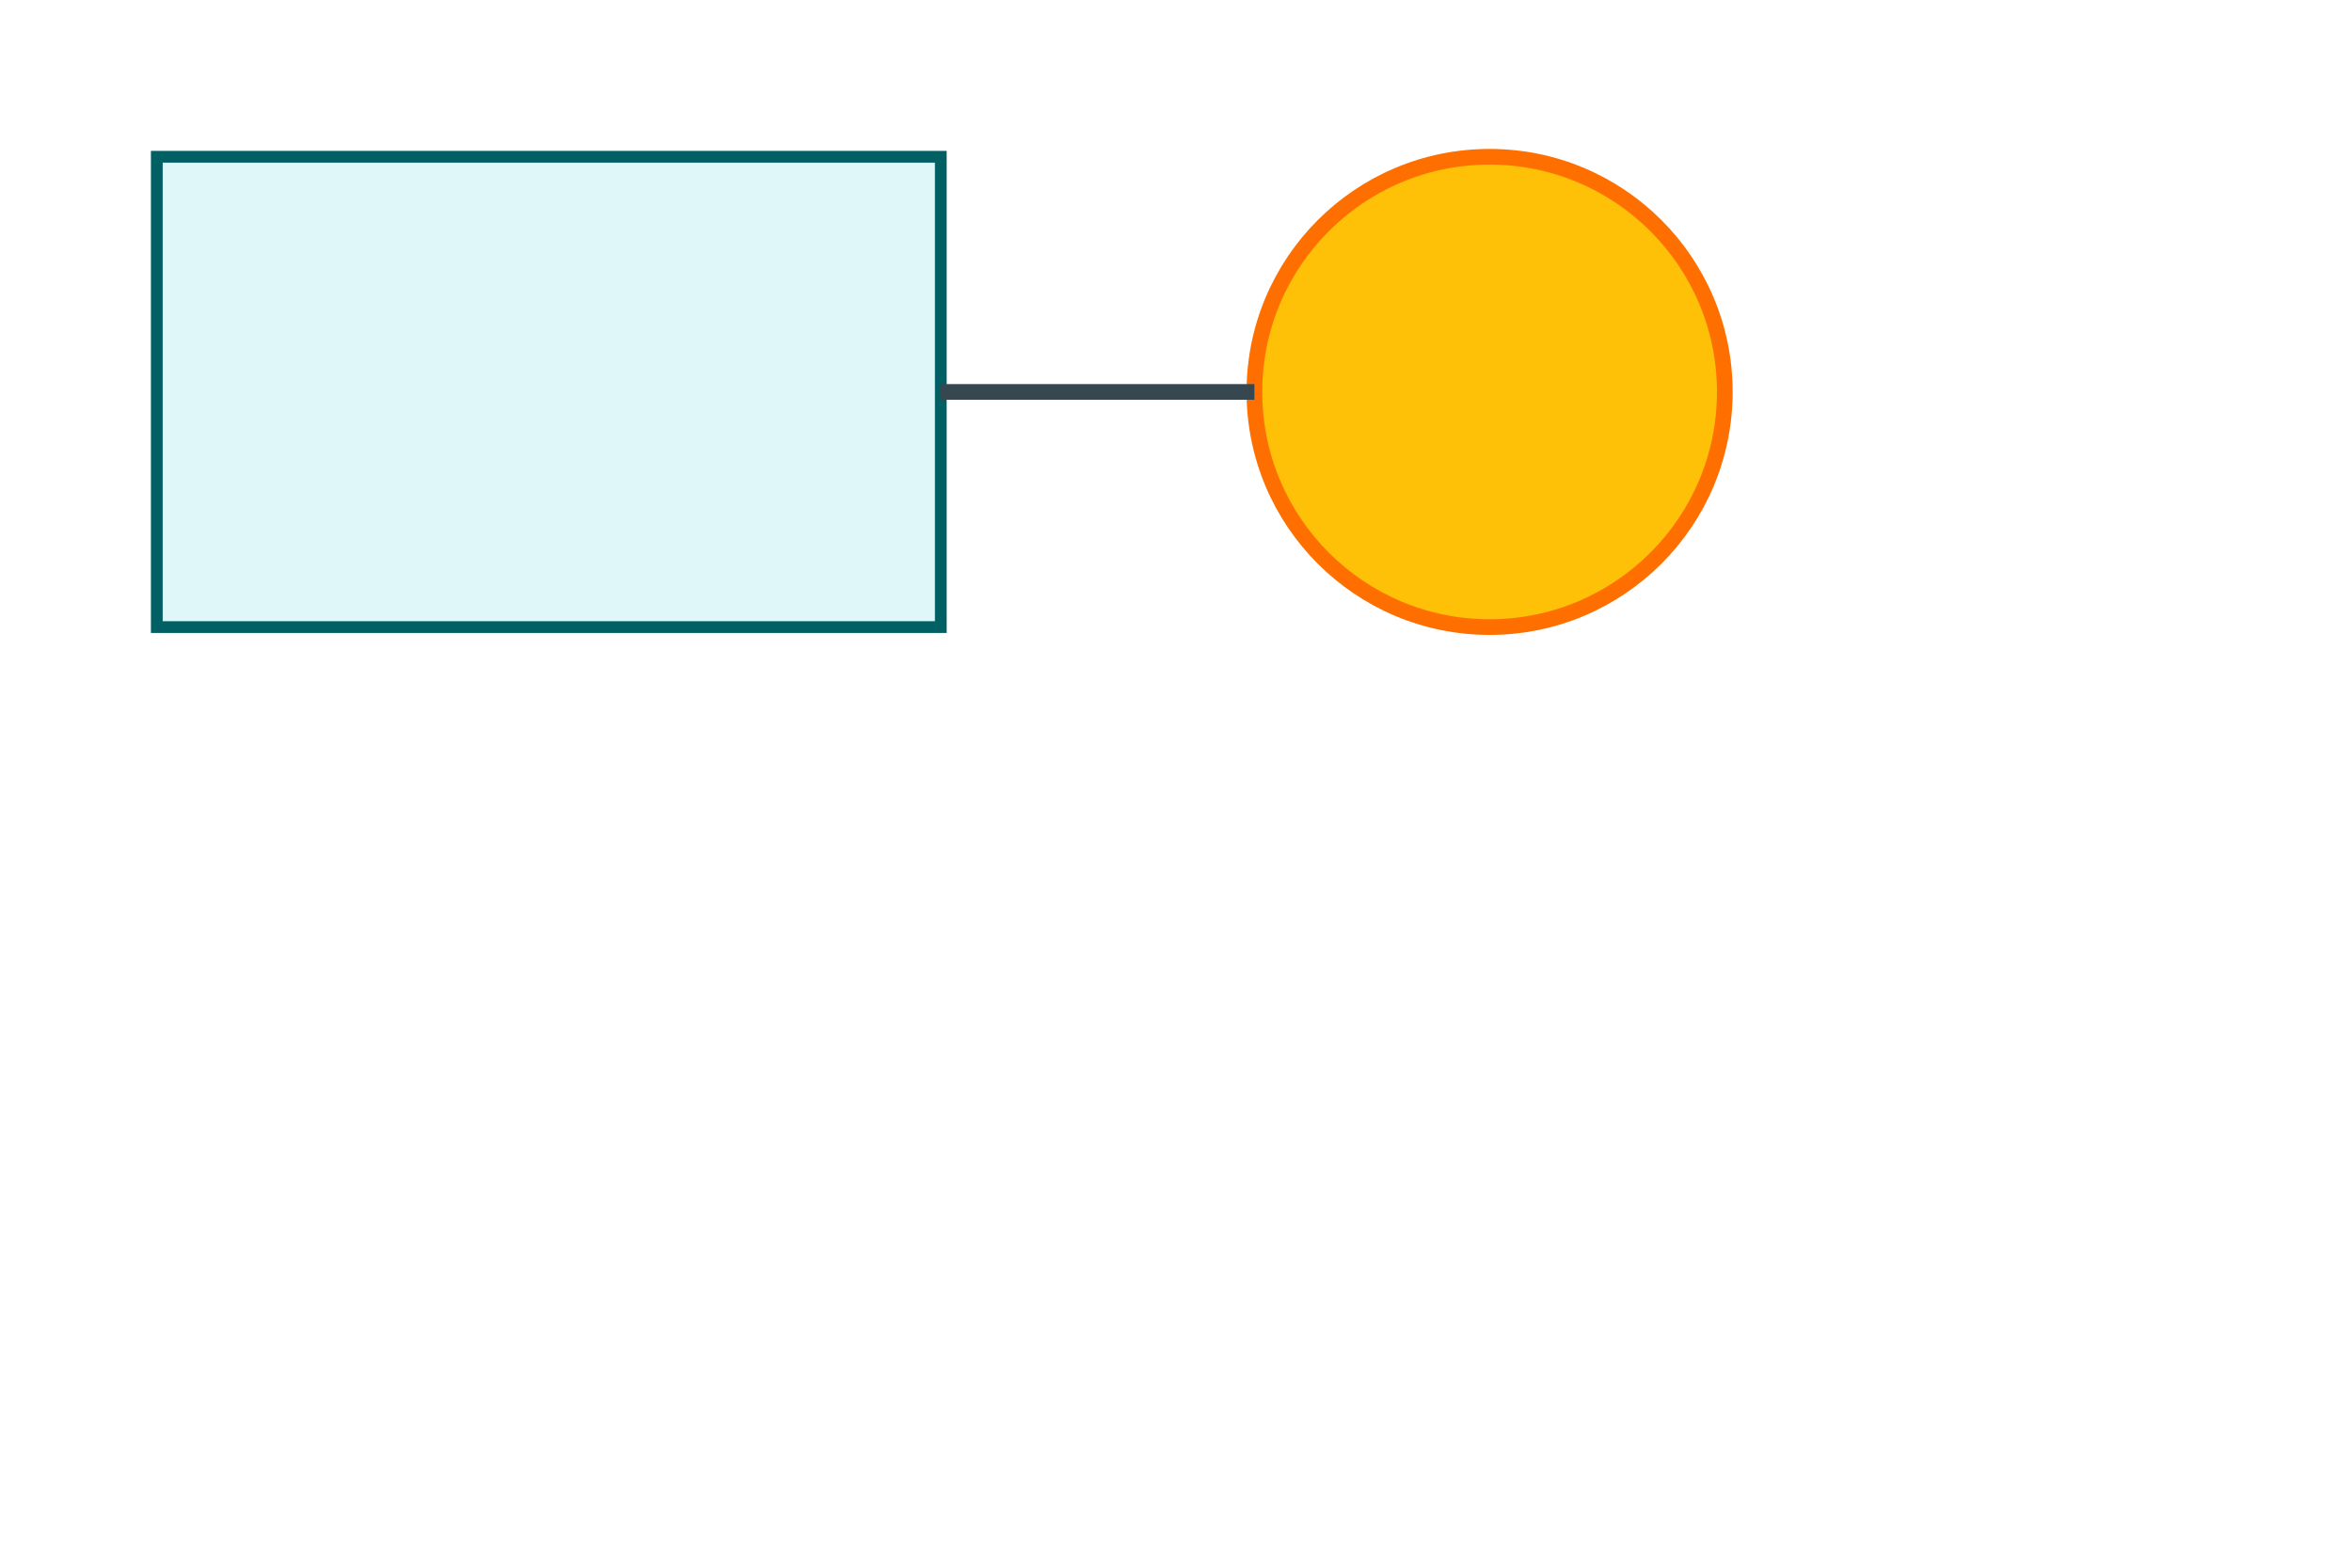
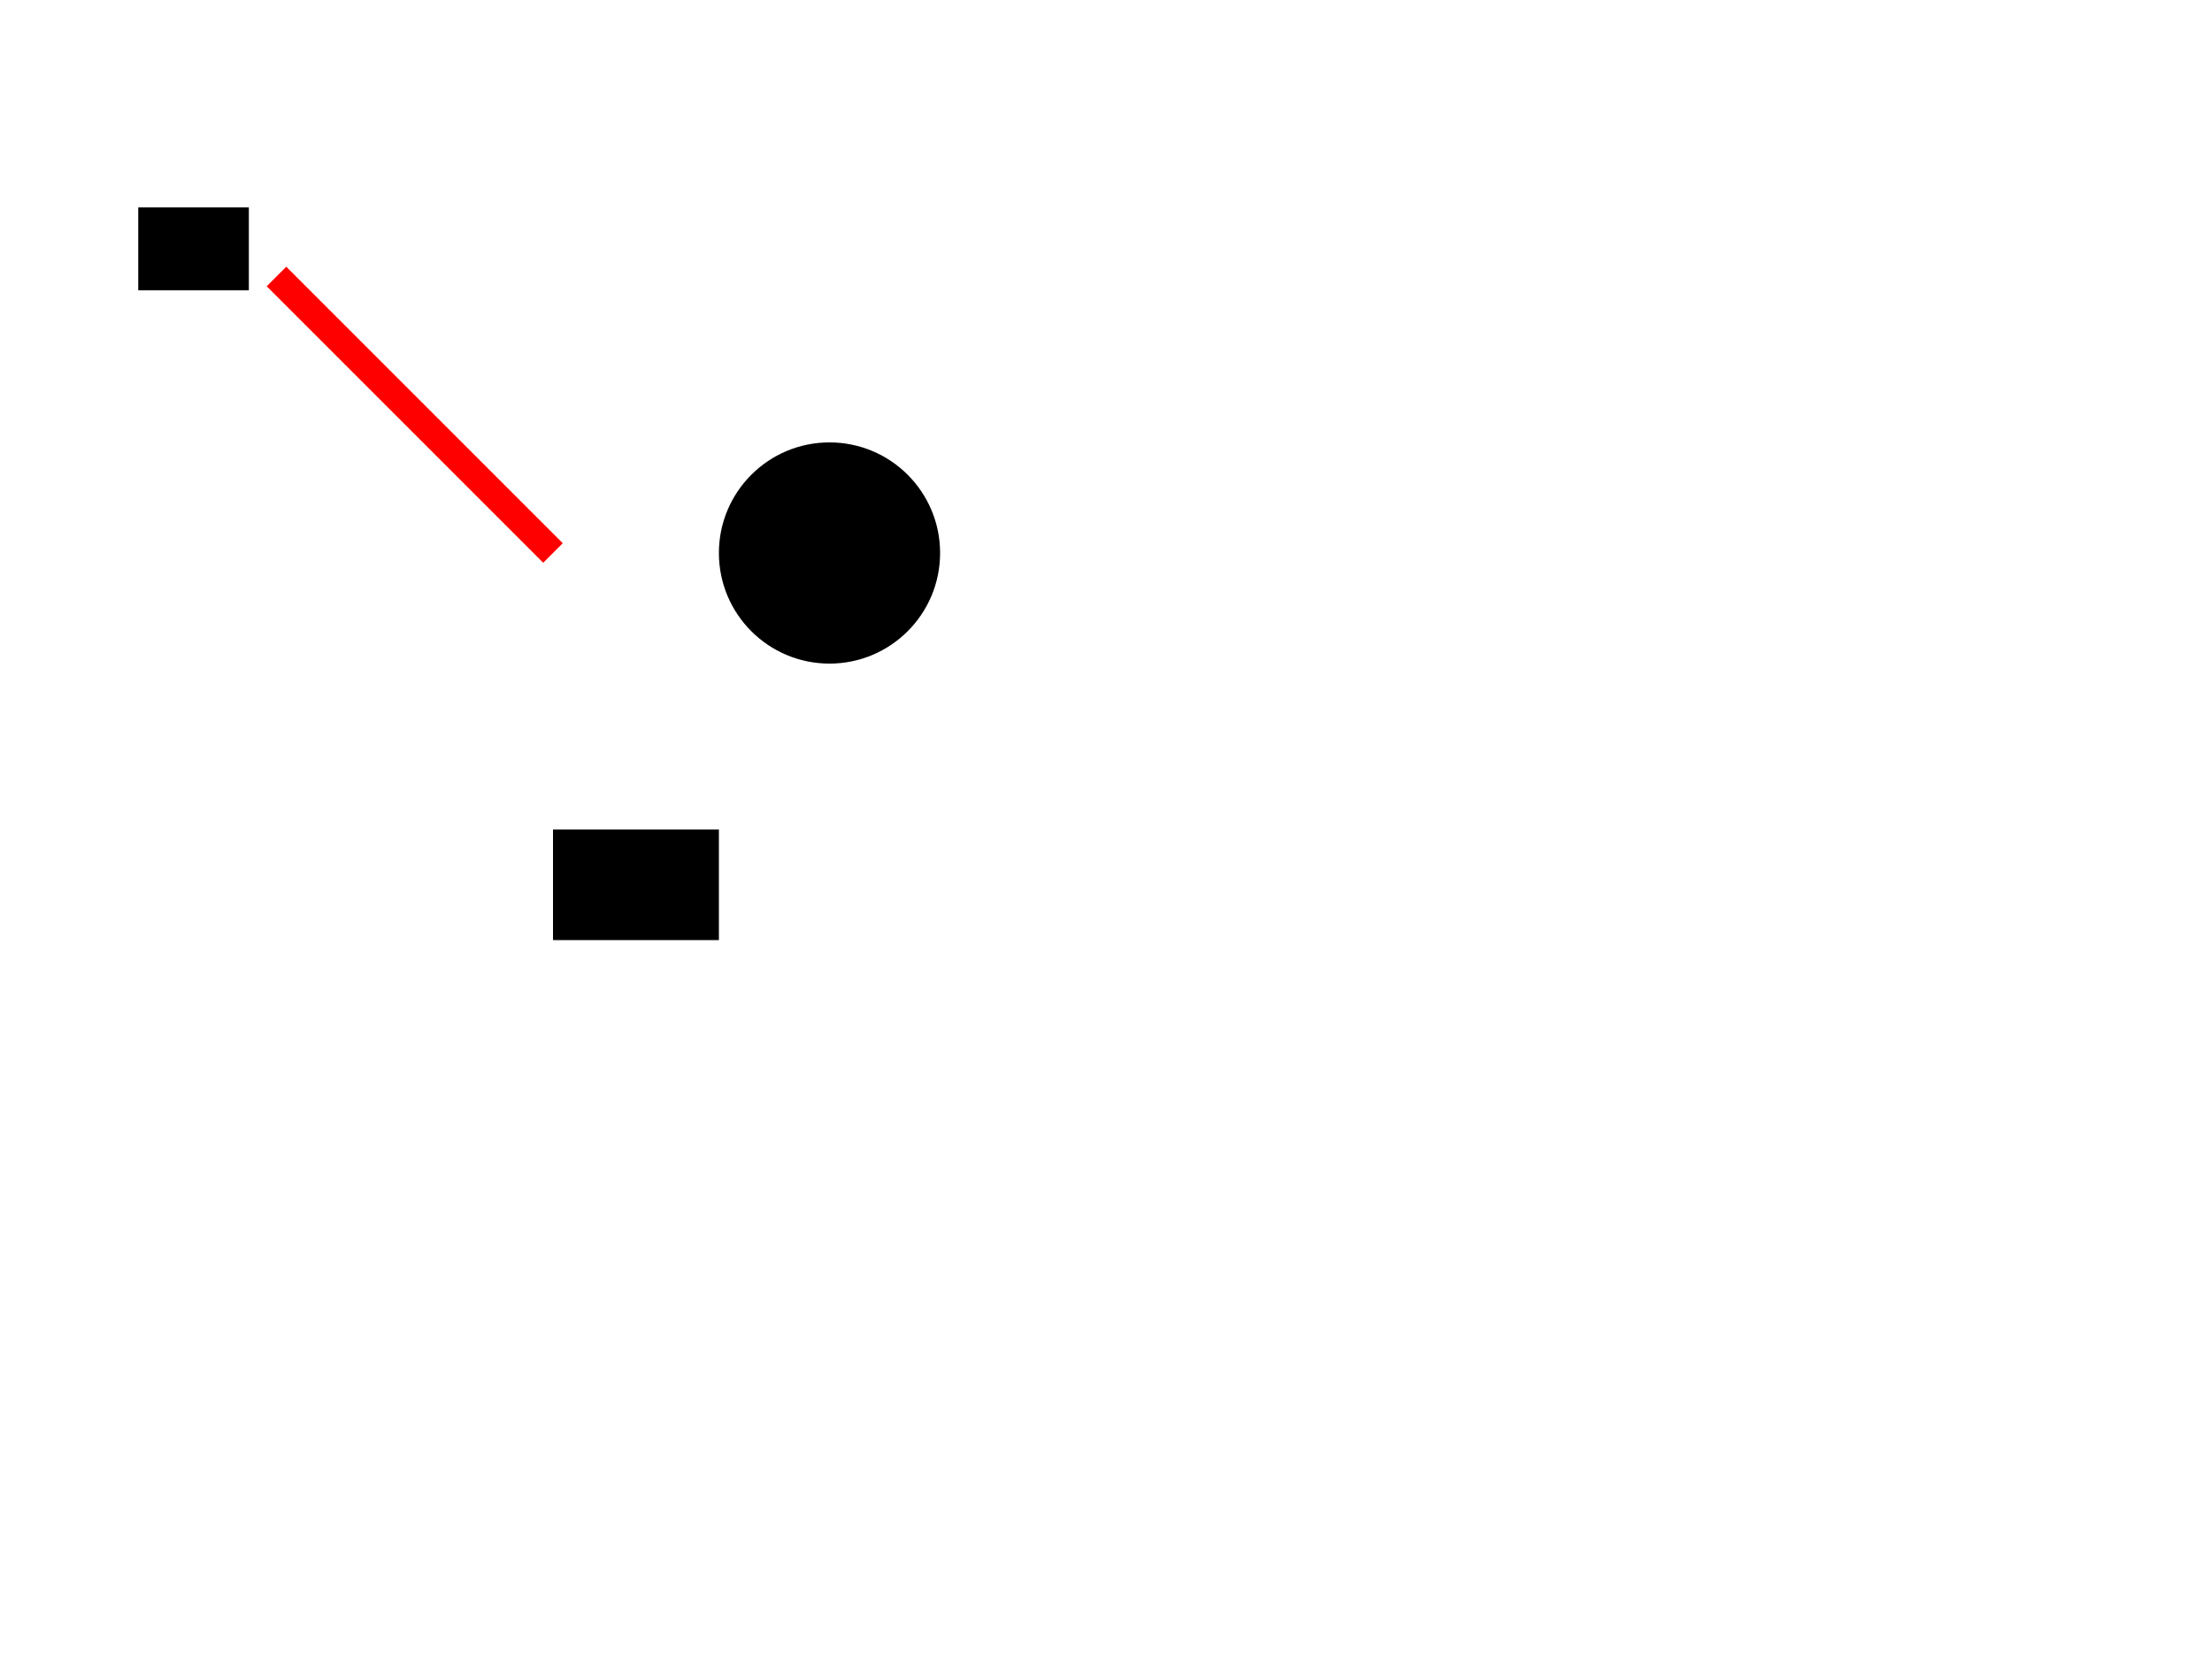
- <svg xmlns="http://www.w3.org/2000/svg" width="600" height="400" viewBox="0 0 600 400">
-   <rect x="40" y="40" width="200" height="120" fill="#e0f7fa" stroke="#006064" stroke-width="3" />
-   <circle cx="380" cy="100" r="60" fill="#ffc107" stroke="#ff6f00" stroke-width="4" />
-   <line x1="240" y1="100" x2="320" y2="100" stroke="#37474f" stroke-width="4" />
+ <svg xmlns="http://www.w3.org/2000/svg" version="1.1" width="800" height="600">
+   <rect x="50.0" y="75.0" width="40.0" height="30.0" fill="rgb(0,0,0)" stroke="rgb(0,0,0)" stroke-width="0.0" />
+   <line x1="0.0" y1="0.0" x2="200.0" y2="200.0" fill="rgb(0,0,0)" stroke="rgb(0,0,0)" stroke-width="0.0" />
+   <circle cx="300.0" cy="200.0" r="40.0" fill="rgb(0,0,0)" stroke="rgb(0,0,0)" stroke-width="0.0" />
+   <rect x="200.0" y="300.0" width="60.0" height="40.0" fill="rgb(0,0,0)" stroke="rgb(0,0,0)" stroke-width="0.0" />
+   <line x1="100.0" y1="100.0" x2="200.0" y2="200.0" fill="rgb(0,0,0)" stroke="rgb(255,0,0)" stroke-width="10.0" />
</svg>
